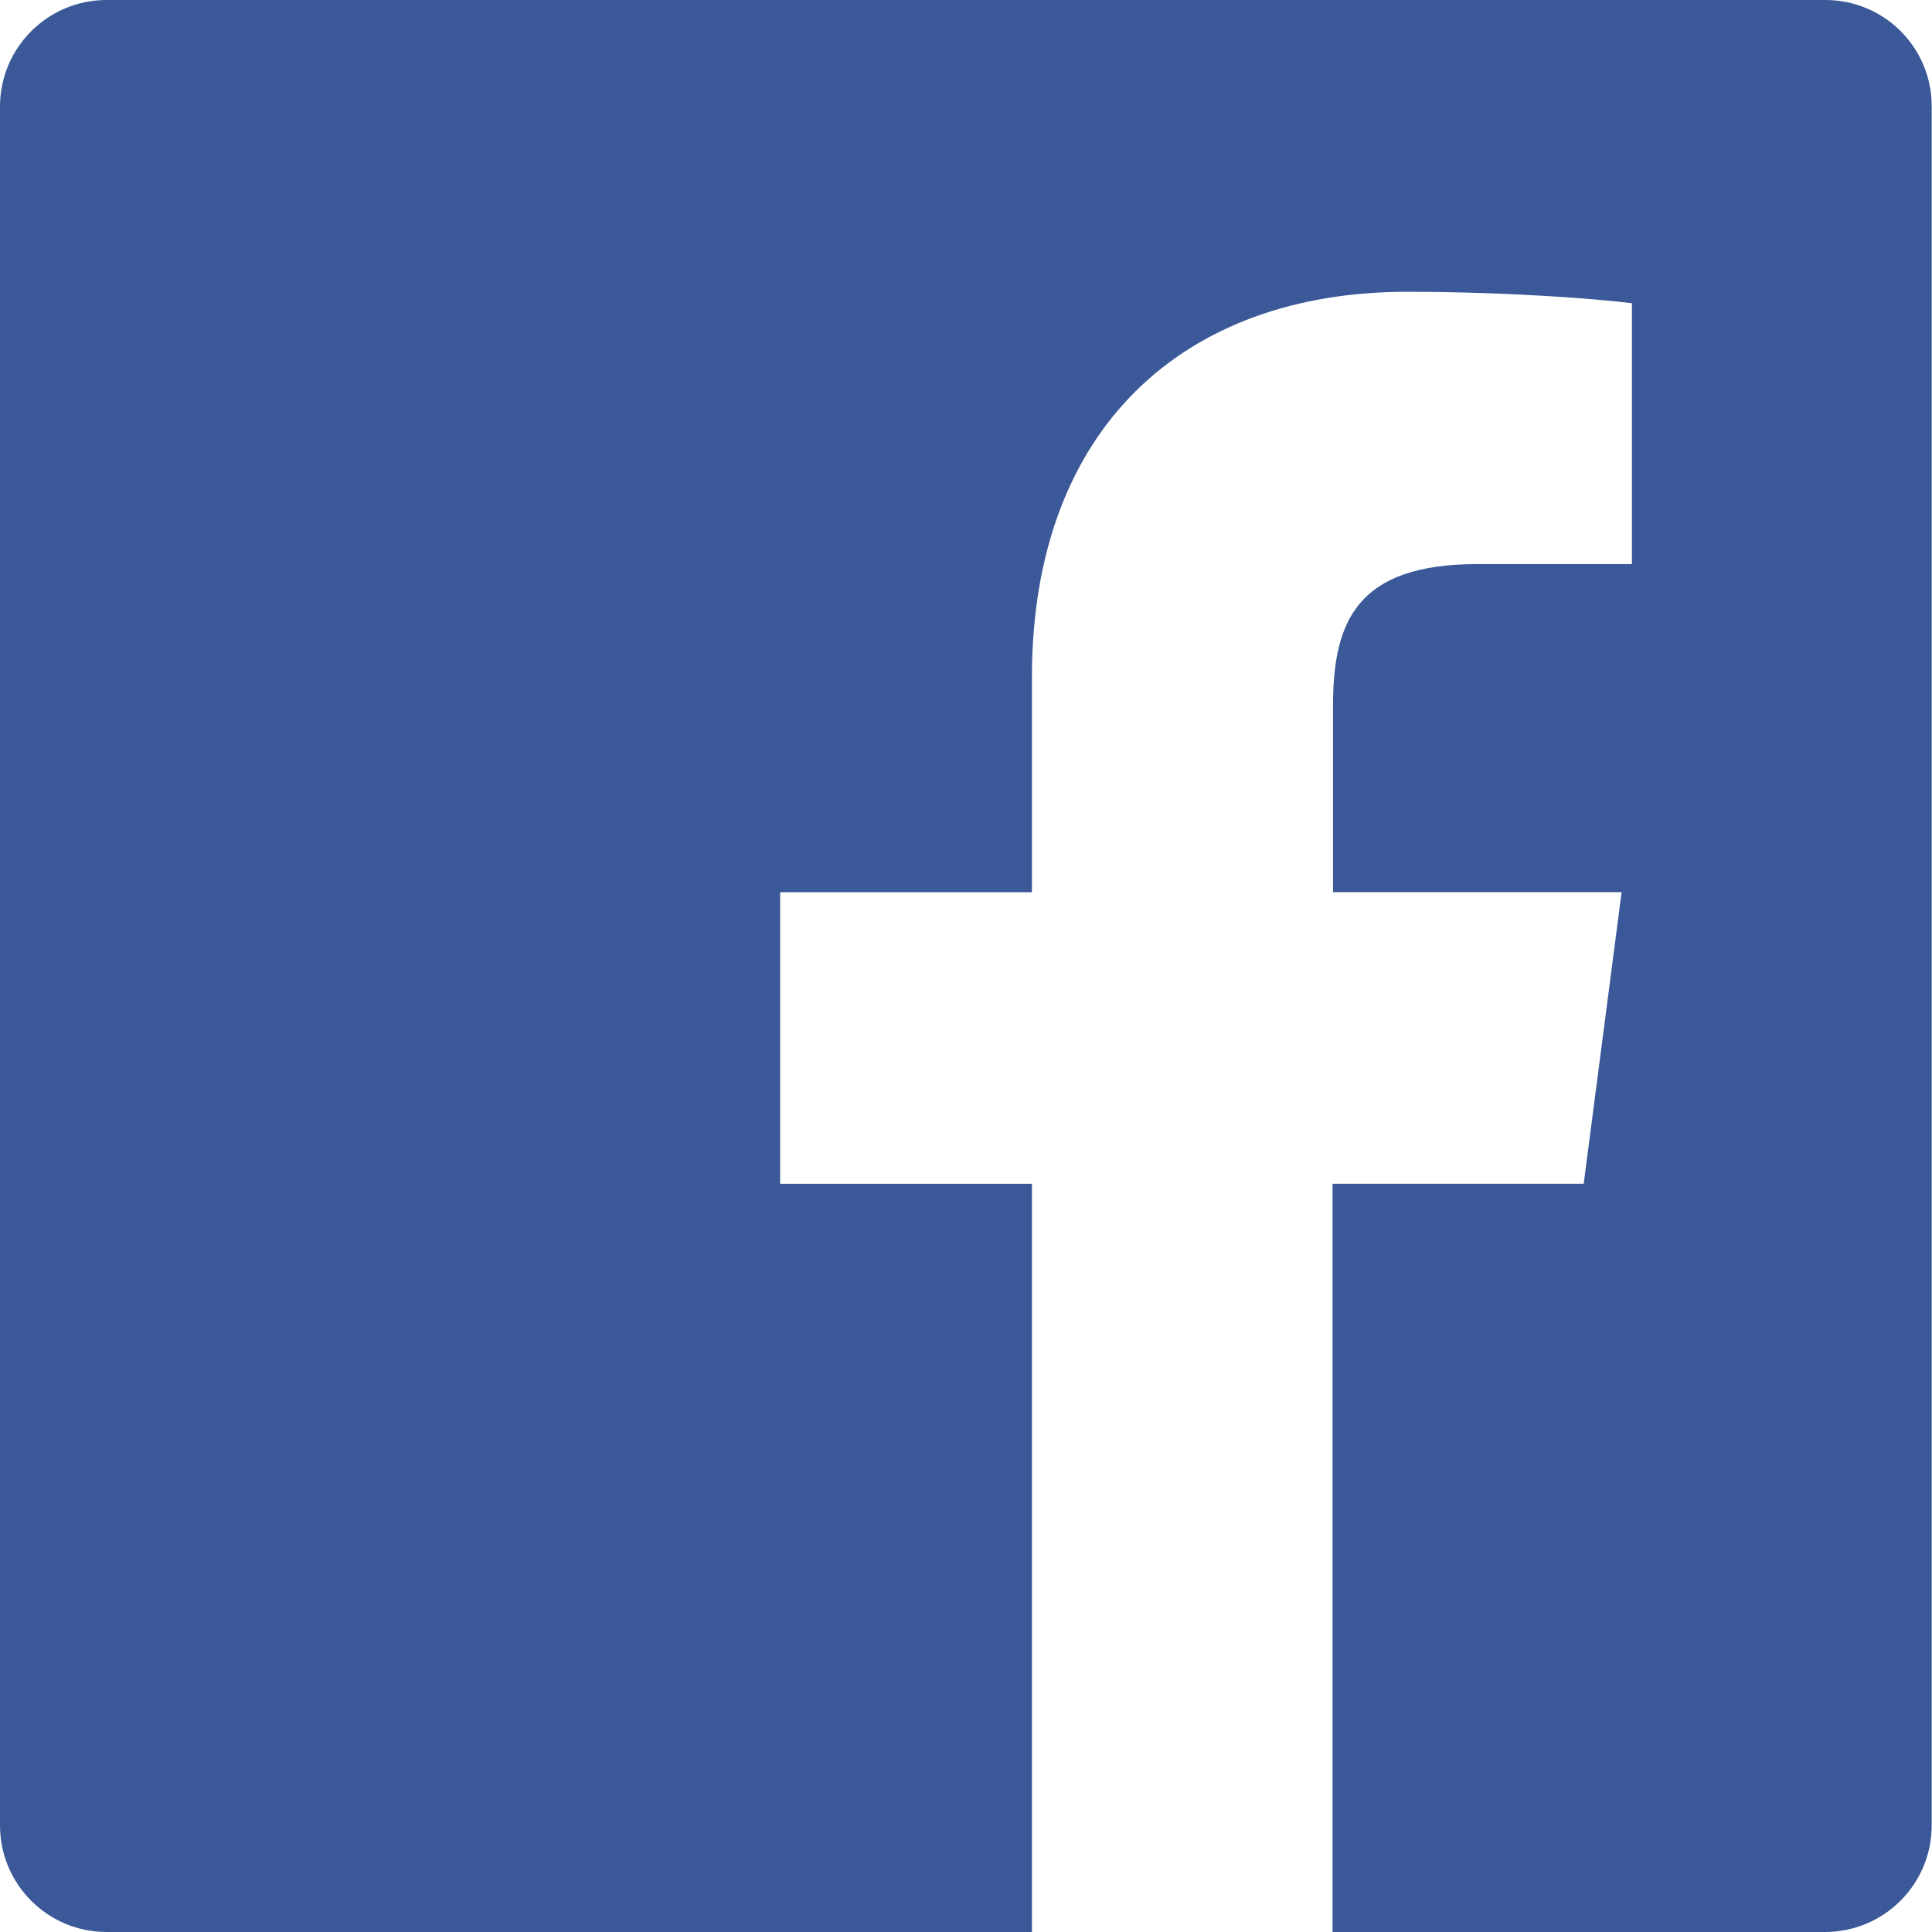
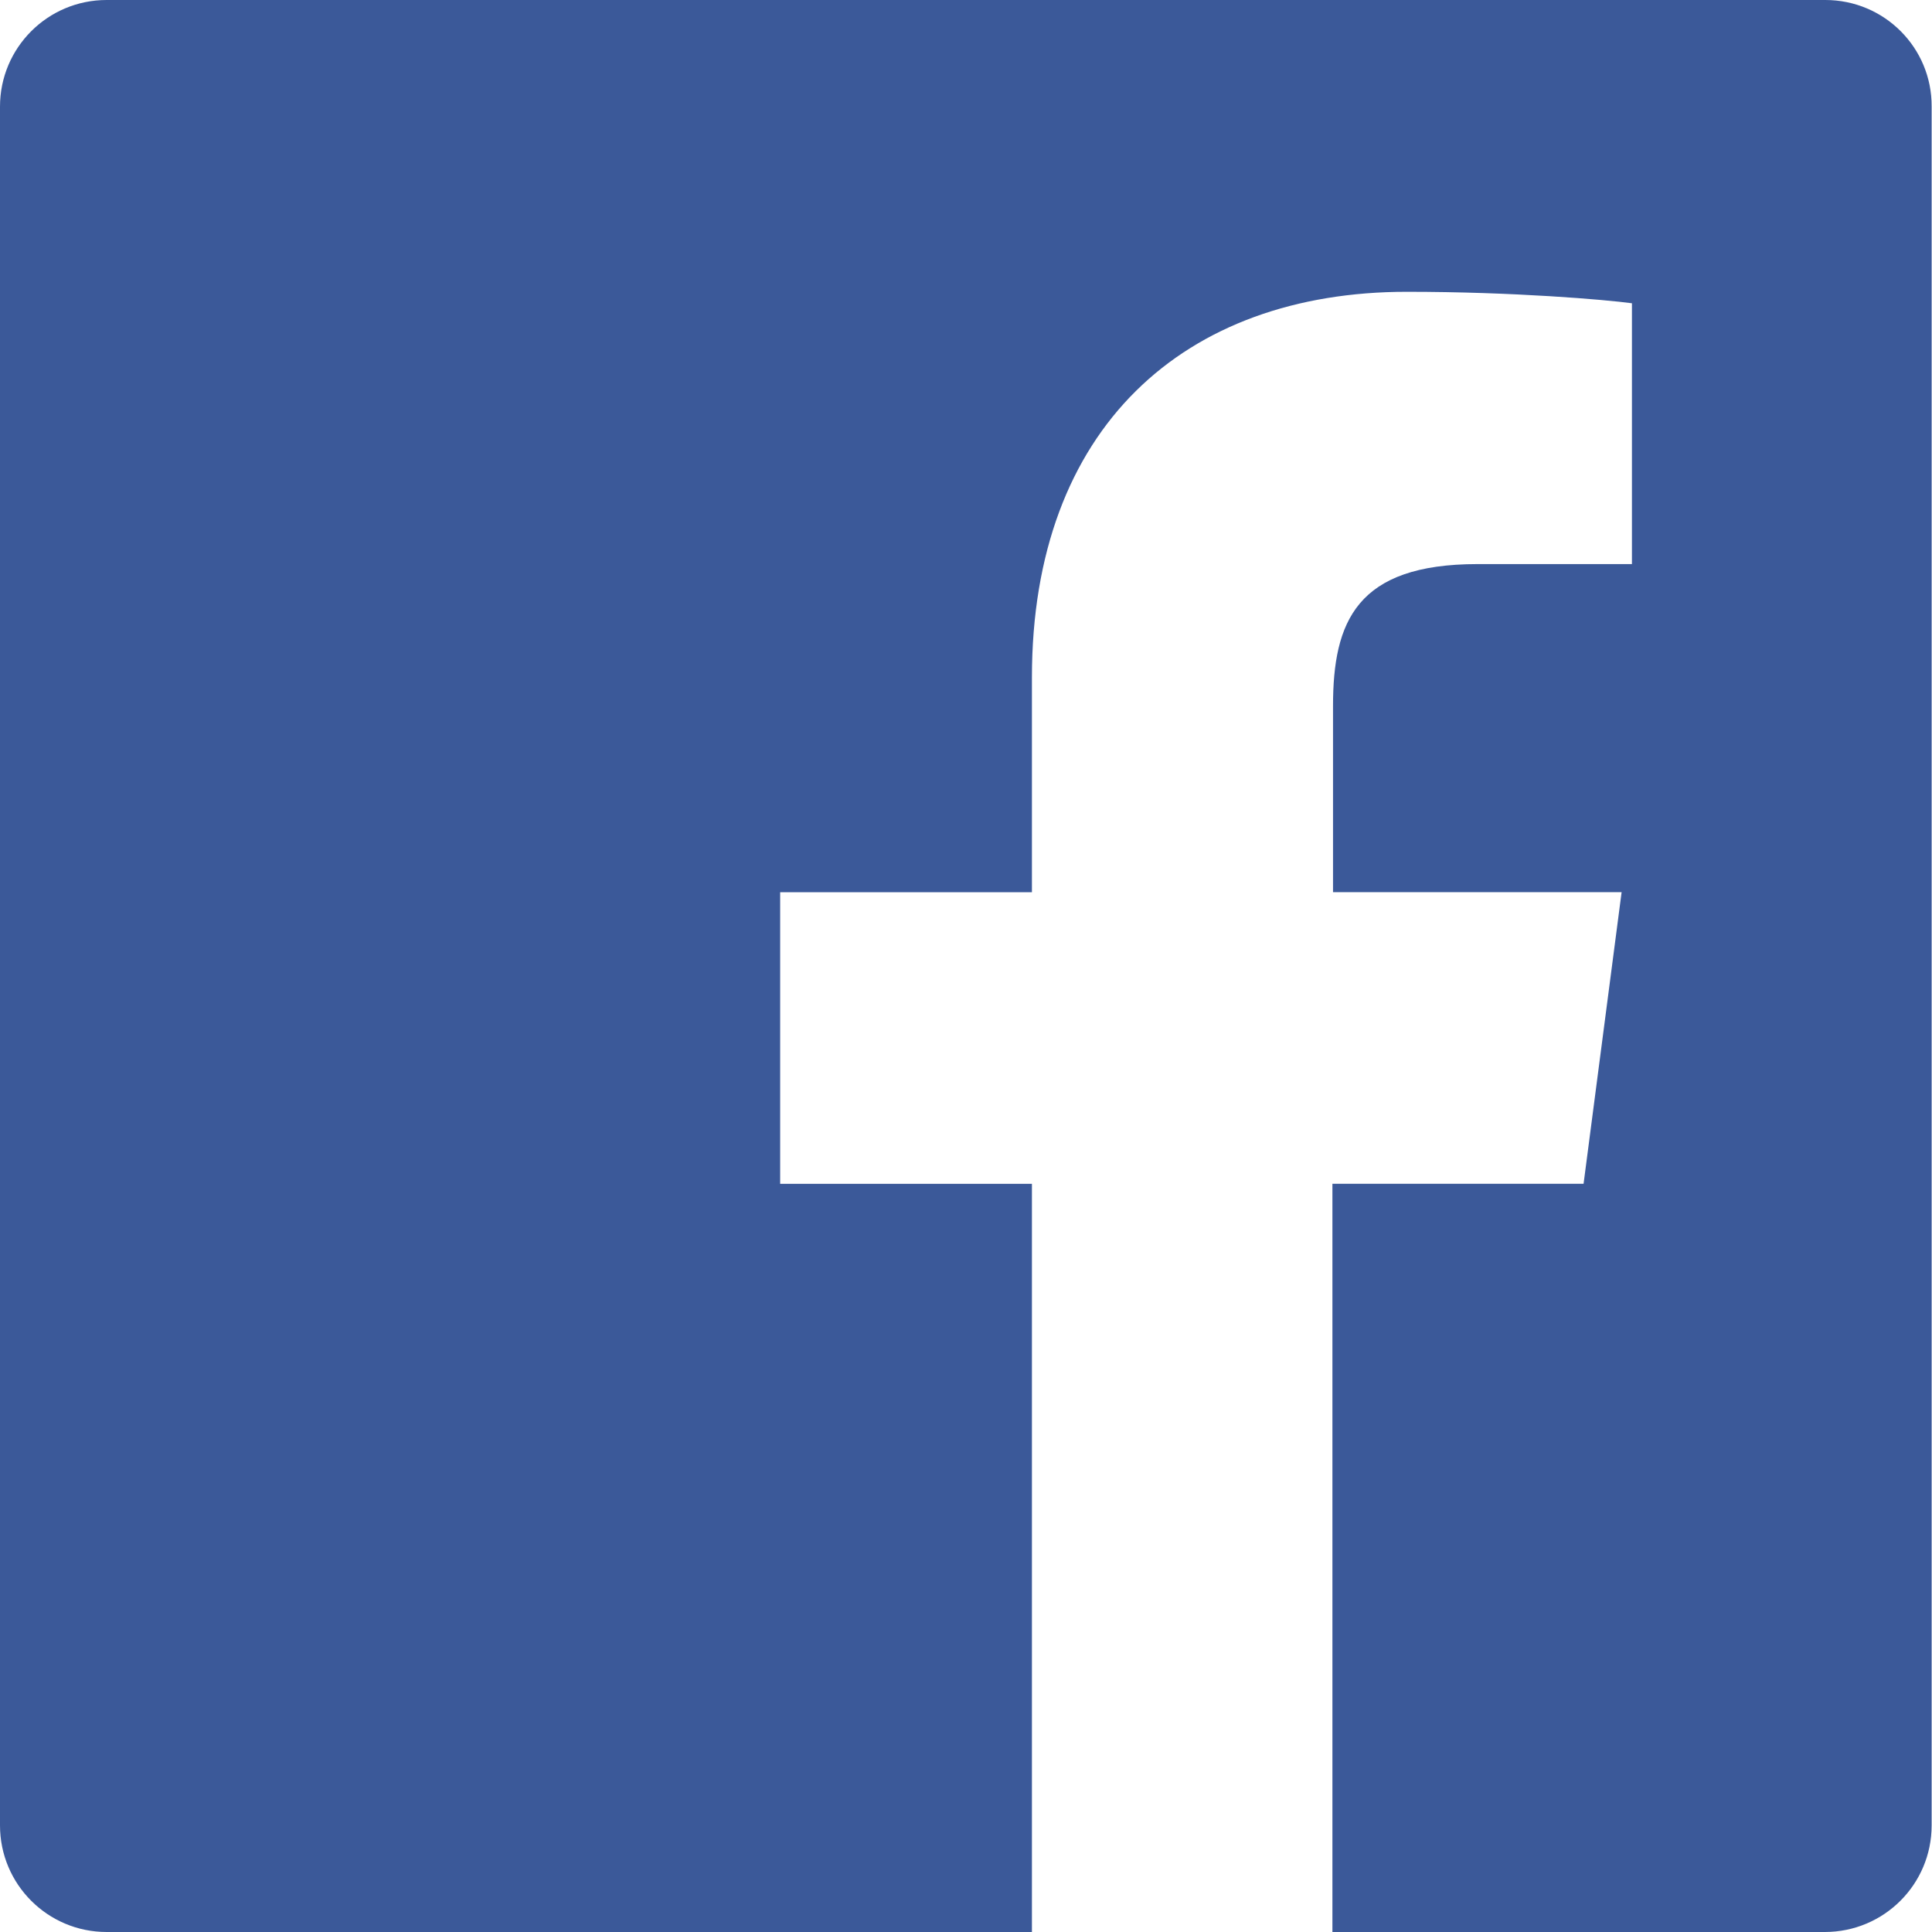
<svg xmlns="http://www.w3.org/2000/svg" viewBox="0 0 32 32">
-   <path fill="#3B5999" d="M30.234 0H1.766C.79 0 0 .79 0 1.766v28.468C0 31.21.79 32 1.766 32h15.326V19.608h-4.17v-4.83h4.17v-3.56c0-4.134 2.524-6.385 6.21-6.385 1.767 0 3.285.13 3.728.19v4.32h-2.557c-2.005 0-2.394.953-2.394 2.35v3.084h4.78l-.628 4.83h-4.16V32h8.154c.98 0 1.77-.79 1.77-1.766V1.766C32 .79 31.21 0 30.233 0m0 64H1.766C.79 64 0 64.79 0 65.766v28.468C0 95.21.79 96 1.766 96h15.326V83.608h-4.17v-4.83h4.17v-3.56c0-4.134 2.524-6.385 6.21-6.385 1.767 0 3.285.13 3.728.19v4.32h-2.557c-2.005 0-2.394.953-2.394 2.35v3.084h4.78l-.628 4.83h-4.16V96h8.154c.98 0 1.77-.79 1.77-1.766V65.766C32 64.79 31.21 64 30.233 64m0 64H1.766C.79 128 0 128.79 0 129.766v28.468C0 159.21.79 160 1.766 160h15.326v-12.392h-4.17v-4.83h4.17v-3.56c0-4.134 2.524-6.385 6.21-6.385 1.767 0 3.285.13 3.728.19v4.32h-2.557c-2.005 0-2.394.953-2.394 2.35v3.084h4.78l-.628 4.83h-4.16V160h8.154c.975 0 1.766-.79 1.766-1.766v-28.468c.002-.975-.79-1.766-1.764-1.766m0 64H1.766C.79 192 0 192.79 0 193.766v28.468C0 223.21.79 224 1.766 224h15.326v-12.392h-4.17v-4.83h4.17v-3.56c0-4.134 2.524-6.385 6.21-6.385 1.767 0 3.285.13 3.728.19v4.32h-2.557c-2.005 0-2.394.953-2.394 2.35v3.084h4.78l-.628 4.83h-4.16V224h8.154c.975 0 1.766-.79 1.766-1.766v-28.468c.002-.975-.79-1.766-1.764-1.766m0 64H1.766C.79 256 0 256.79 0 257.766v28.468C0 287.21.79 288 1.766 288h15.326v-12.392h-4.17v-4.83h4.17v-3.56c0-4.134 2.524-6.385 6.21-6.385 1.767 0 3.285.13 3.728.19v4.32h-2.557c-2.005 0-2.394.953-2.394 2.35v3.084h4.78l-.628 4.83h-4.16V288h8.154c.975 0 1.766-.79 1.766-1.766v-28.468c.002-.975-.79-1.766-1.764-1.766" />
+   <path fill="#3B5999" d="M30.234 0H1.766C.79 0 0 .79 0 1.766v28.468C0 31.21.79 32 1.766 32h15.326V19.608h-4.17v-4.83h4.17v-3.56c0-4.134 2.524-6.385 6.21-6.385 1.767 0 3.285.13 3.728.19v4.32h-2.557c-2.005 0-2.394.953-2.394 2.35v3.084h4.78l-.63 4.83h-4.16V32h8.155c.98 0 1.77-.79 1.77-1.766V1.766C32 .79 31.21 0 30.233 0m0 64H1.766C.79 64 0 64.79 0 65.766v28.468C0 95.21.79 96 1.766 96h15.326V83.608h-4.17v-4.83h4.17v-3.56c0-4.134 2.524-6.385 6.21-6.385 1.767 0 3.285.13 3.728.19v4.32h-2.557c-2.005 0-2.394.953-2.394 2.35v3.084h4.78l-.63 4.83h-4.16V96h8.155c.98 0 1.77-.79 1.77-1.766V65.766C32 64.79 31.21 64 30.233 64m0 64H1.766C.79 128 0 128.79 0 129.766v28.468C0 159.21.79 160 1.766 160h15.326v-12.392h-4.17v-4.83h4.17v-3.56c0-4.134 2.524-6.385 6.21-6.385 1.767 0 3.285.13 3.728.19v4.32h-2.557c-2.005 0-2.394.953-2.394 2.35v3.084h4.78l-.63 4.83h-4.16V160h8.155c.975 0 1.766-.79 1.766-1.766v-28.468c.003-.975-.79-1.766-1.763-1.766m0 64H1.767C.79 192 0 192.79 0 193.766v28.468C0 223.21.79 224 1.766 224h15.326v-12.392h-4.17v-4.83h4.17v-3.56c0-4.134 2.524-6.385 6.21-6.385 1.767 0 3.285.13 3.728.19v4.32h-2.557c-2.005 0-2.394.953-2.394 2.35v3.084h4.78l-.63 4.83h-4.16V224h8.155c.975 0 1.766-.79 1.766-1.766v-28.468c.003-.975-.79-1.766-1.763-1.766m0 64H1.767C.79 256 0 256.79 0 257.766v28.468C0 287.21.79 288 1.766 288h15.326v-12.392h-4.17v-4.83h4.17v-3.56c0-4.134 2.524-6.385 6.21-6.385 1.767 0 3.285.13 3.728.19v4.32h-2.557c-2.005 0-2.394.953-2.394 2.35v3.084h4.78l-.63 4.83h-4.16V288h8.155c.975 0 1.766-.79 1.766-1.766v-28.468c.003-.975-.79-1.766-1.763-1.766" />
</svg>
